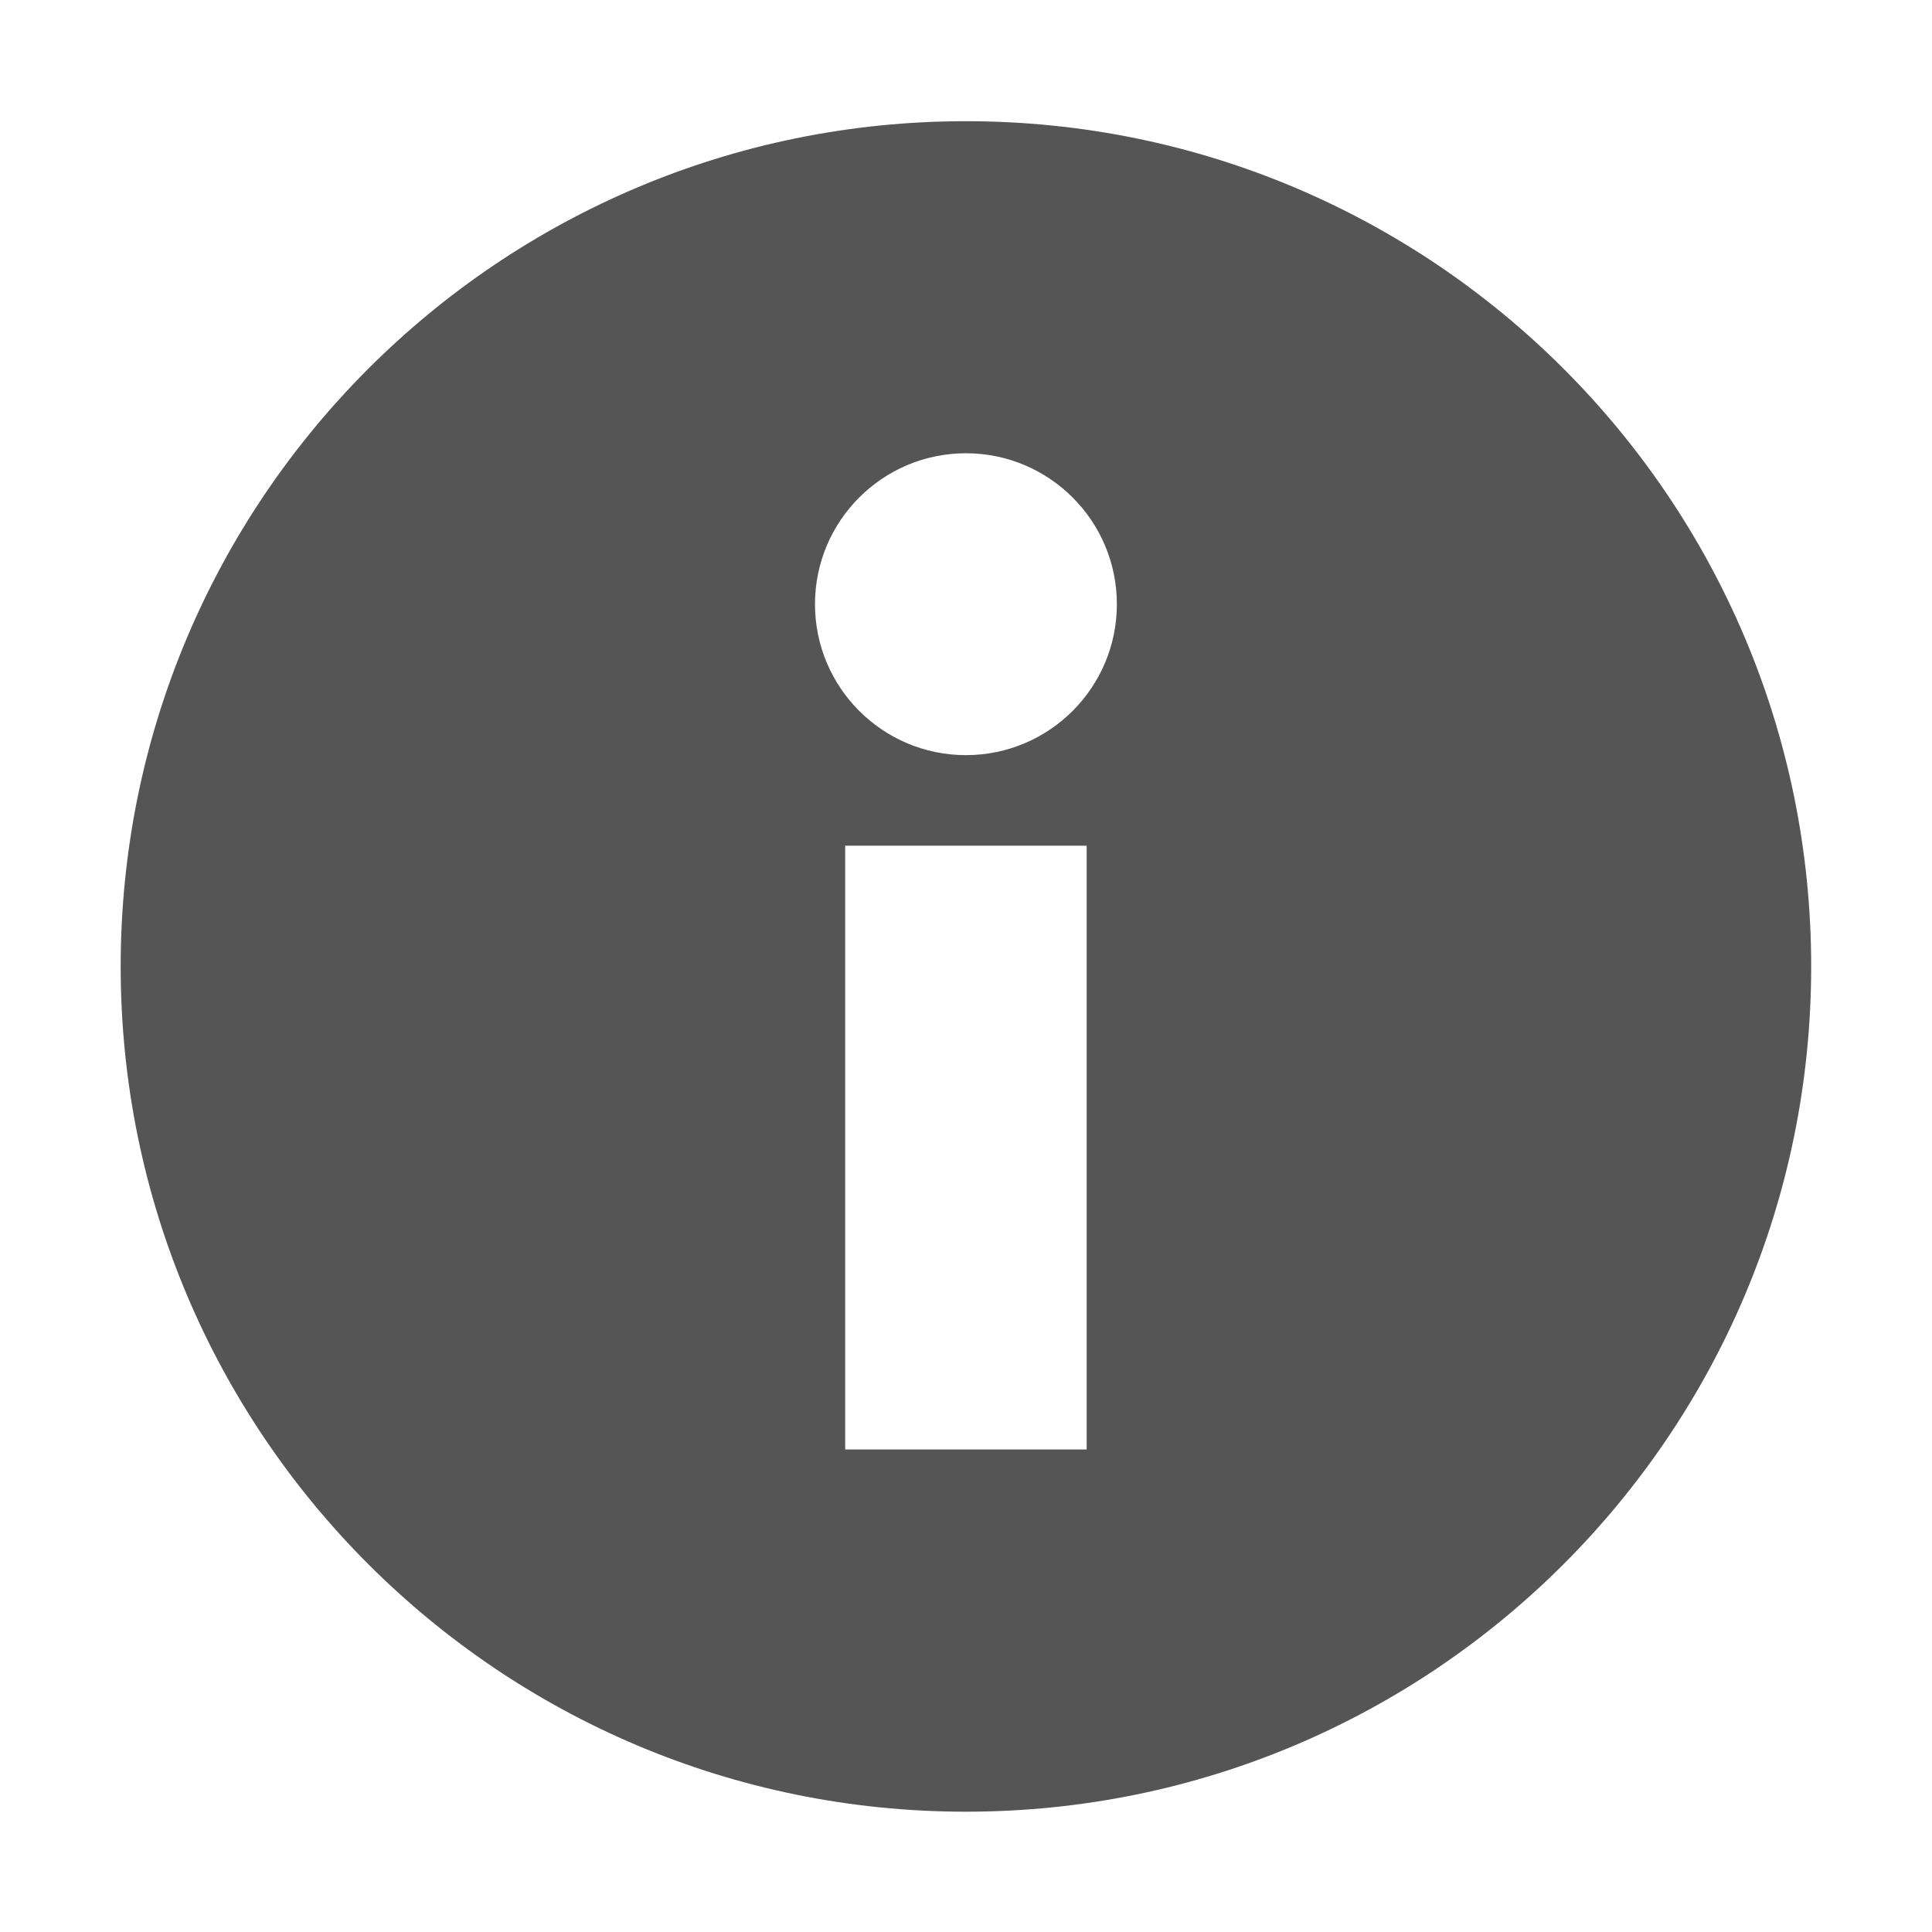
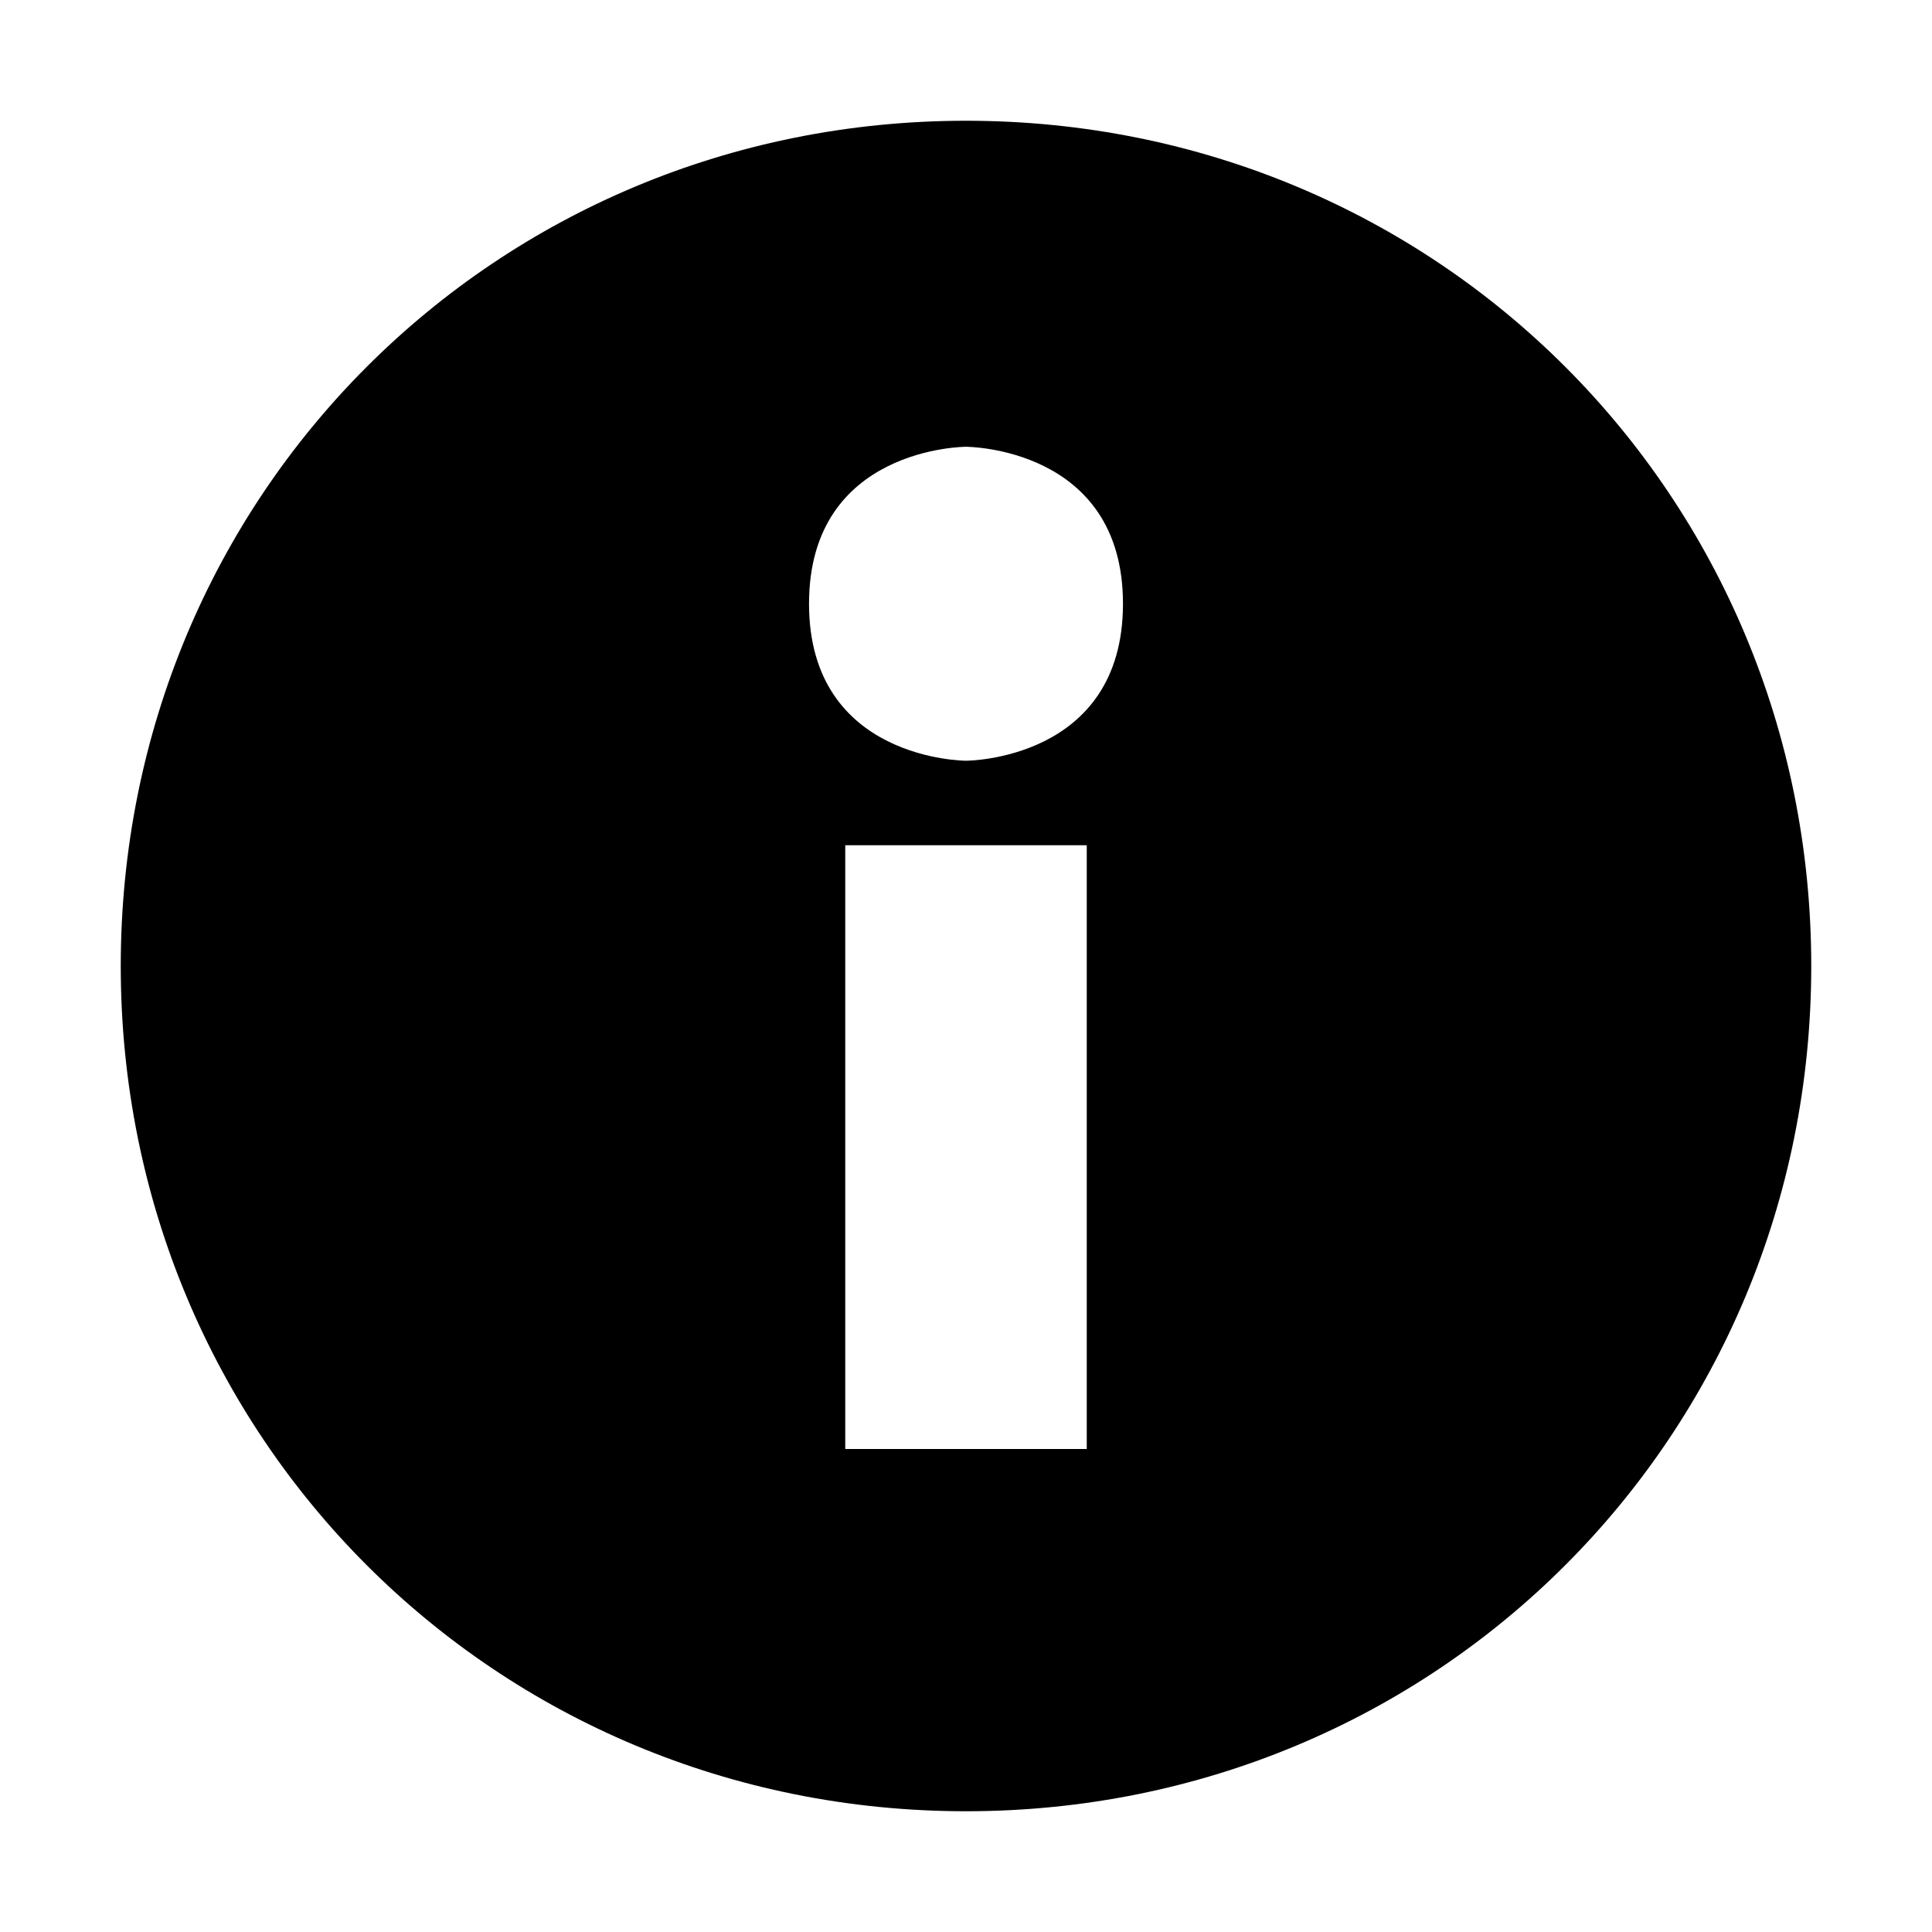
- <svg xmlns="http://www.w3.org/2000/svg" xmlns:ns1="http://www.openswatchbook.org/uri/2009/osb" height="16" id="svg7384" style="enable-background:new" version="1.1" width="16">
-   <defs id="defs7386">
-     <linearGradient id="linearGradient5606" ns1:paint="solid">
-       <stop id="stop5608" offset="0" style="stop-color:#000000;stop-opacity:1;" />
-     </linearGradient>
-     <filter id="filter7554" style="color-interpolation-filters:sRGB">
-       <feBlend id="feBlend7556" in2="BackgroundImage" mode="darken" />
-     </filter>
-   </defs>
-   <g id="layer9" style="display:inline" transform="translate(-485.0006,39.00672)" />
-   <g id="layer10" style="display:inline;filter:url(#filter7554)" transform="translate(-485.0006,39.00672)" />
-   <g id="layer1" style="display:inline" transform="translate(-244.0004,-577.9933)" />
-   <g id="layer14" style="display:inline" transform="translate(-485.0006,39.00672)" />
-   <g id="layer15" style="display:inline" transform="translate(-485.0006,39.00672)" />
-   <g id="g71291" style="display:inline" transform="translate(-485.0006,39.00672)" />
-   <g id="layer2" style="display:inline" transform="translate(-244.0004,-427.9933)" />
-   <g id="layer12" style="display:inline" transform="translate(-485.0006,39.00672)">
-     <path d="m 493,-38.003 c -3.866,0 -7,3.134 -7,7 0,3.866 3.134,7 7,7 3.866,0 7,-3.134 7,-7 0,-3.866 -3.134,-7 -7,-7 z m 0,2.75 c 0.69,0 1.25,0.56 1.25,1.25 0,0.69 -0.56,1.25 -1.25,1.25 -0.69,0 -1.25,-0.56 -1.25,-1.25 0,-0.69 0.56,-1.25 1.25,-1.25 z m -1,3.25 1,0 1,0 0,5 -2,0 0,-5 z" id="path5652-8" style="fill:#555555;fill-opacity:1;stroke:none" />
-   </g>
+ <svg xmlns="http://www.w3.org/2000/svg" height="16" width="16">
+   <path d="m8 1c-3.9 0-7 3.1-7 7s3.1 7 7 7 7-3.1 7-7-3.1-7-7-7zm0 2.7s1.3 0 1.3 1.3-1.3 1.3-1.3 1.3-1.3 0-1.3-1.3 1.3-1.3 1.3-1.3zm-1 3.3h2v5h-2z" />
</svg>
